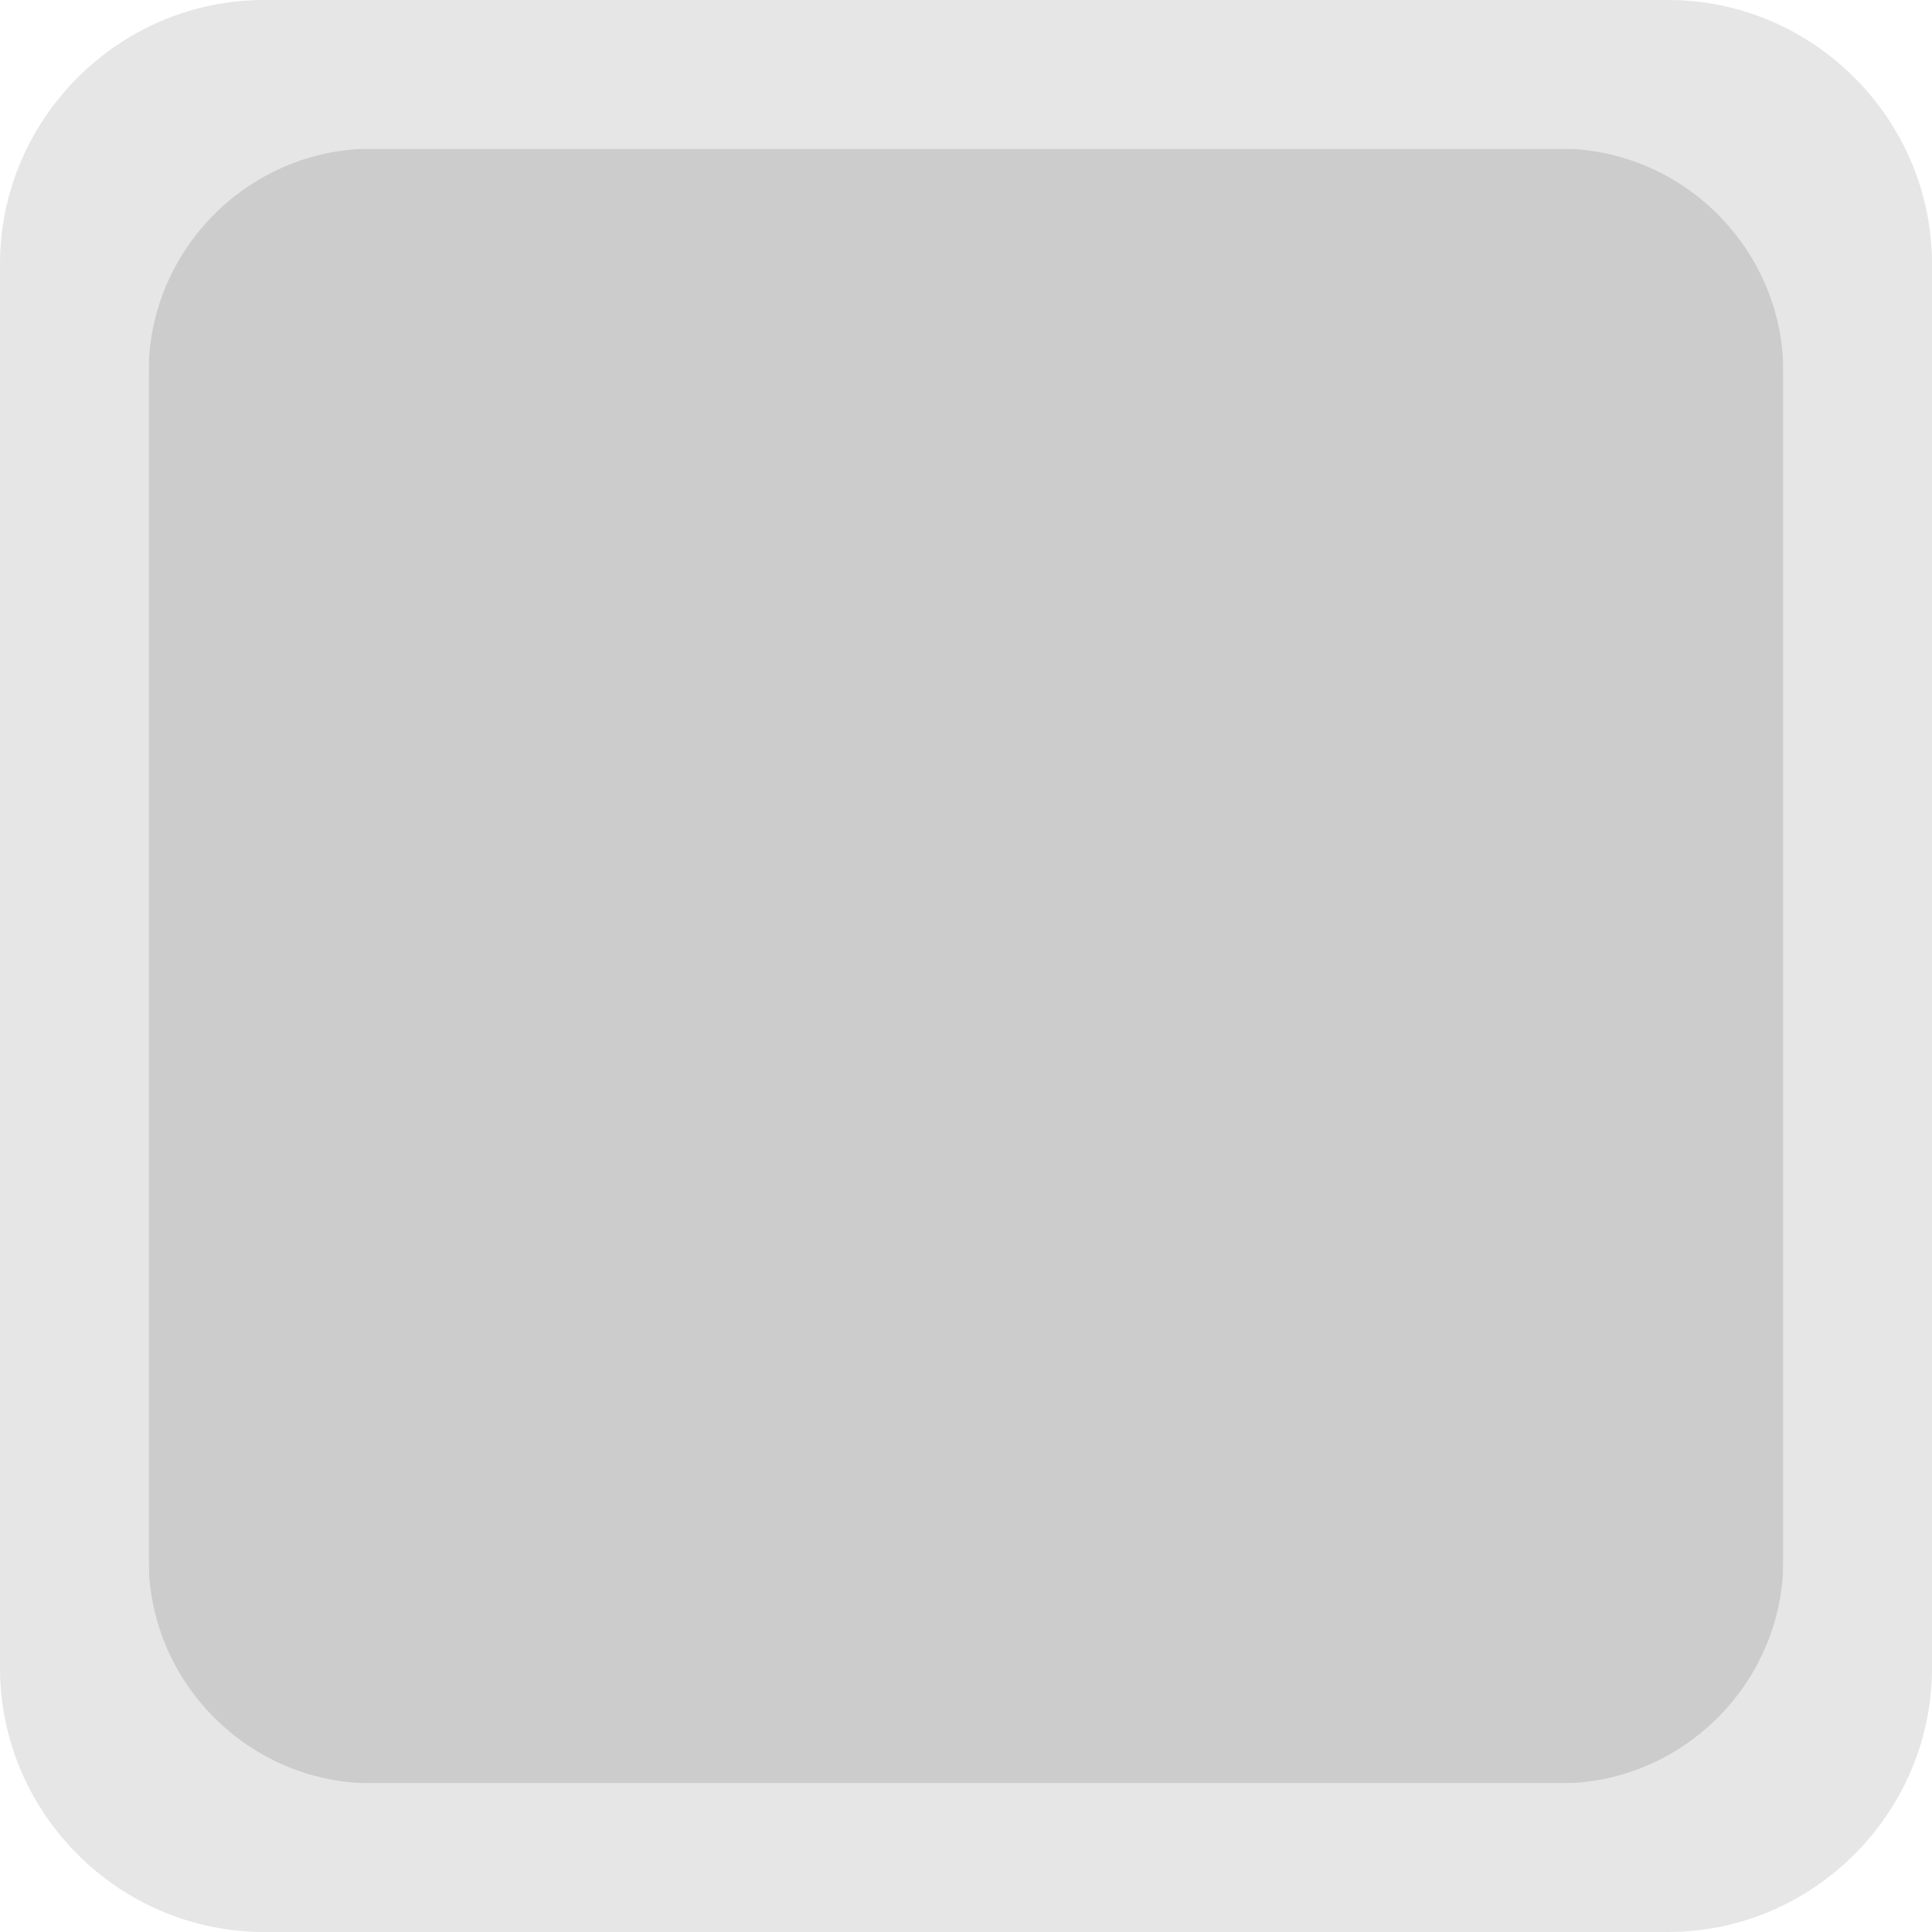
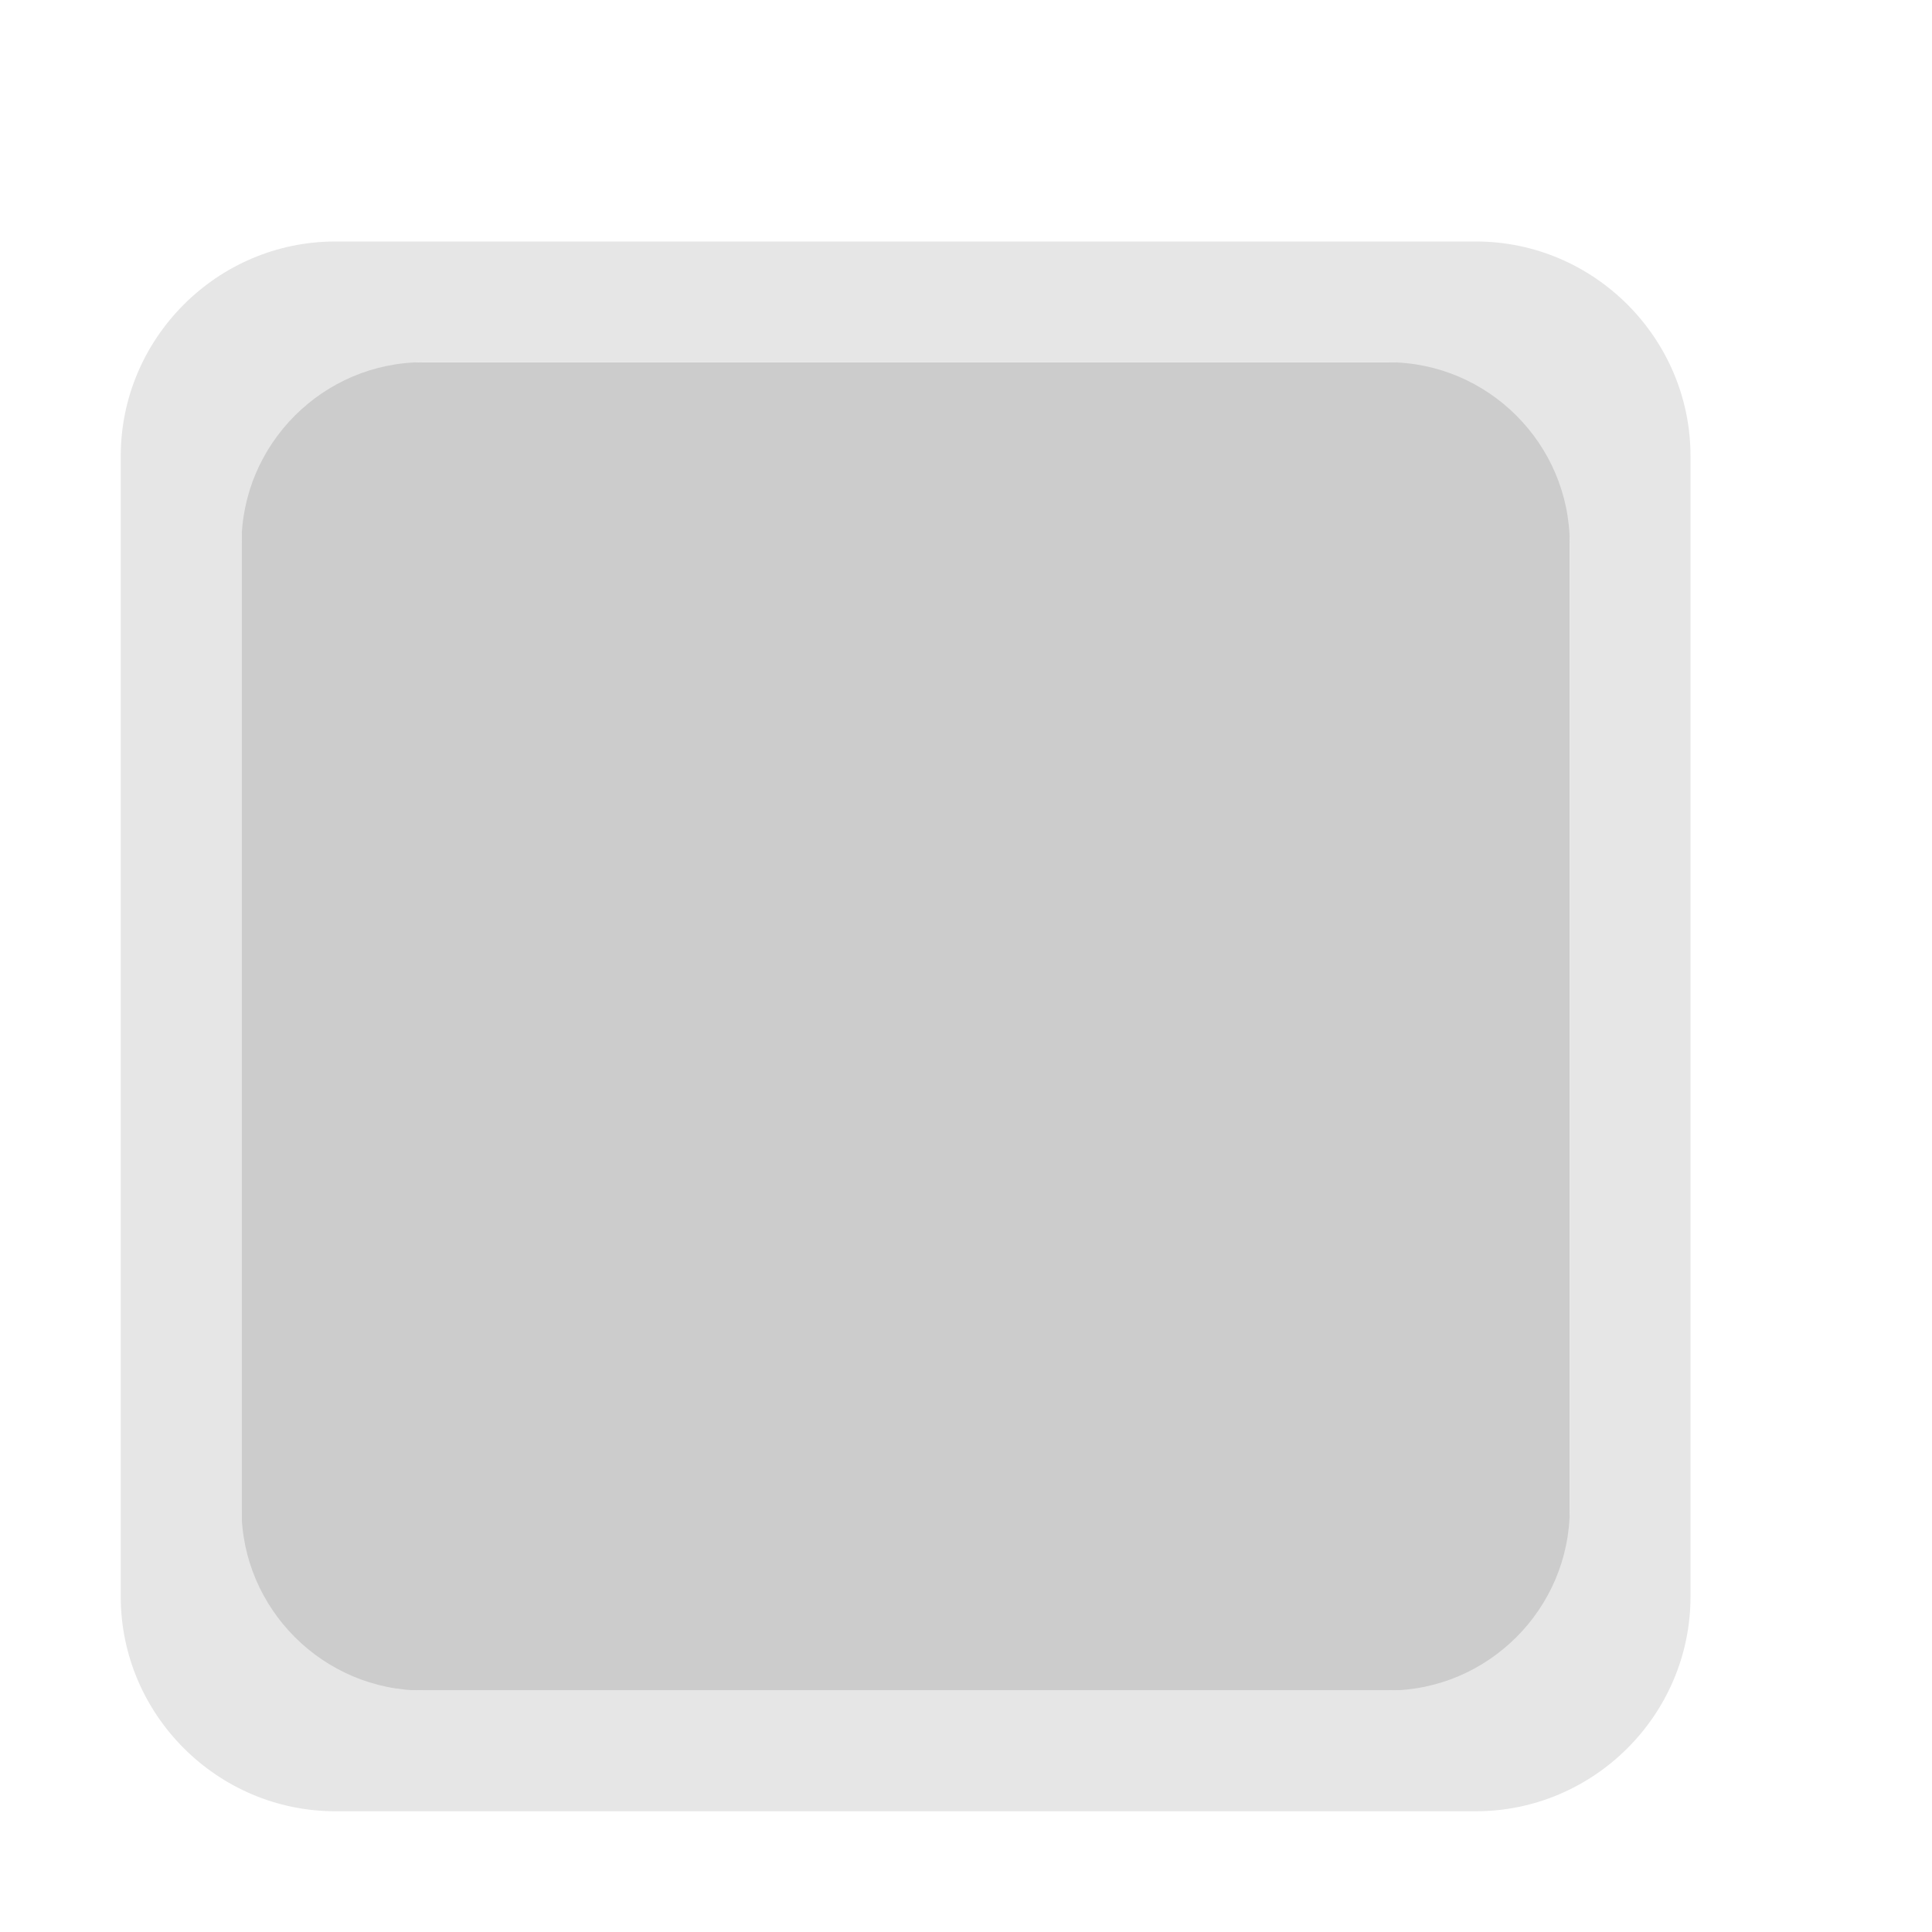
- <svg xmlns="http://www.w3.org/2000/svg" height="13" viewBox="0 0 13 13" width="13" version="1.1" id="svg4" style="fill:#000000">
+ <svg xmlns="http://www.w3.org/2000/svg" height="16" viewBox="0 0 16 16" width="16" version="1.1" id="svg4" style="fill:#000000">
  <defs id="defs8" />
-   <rect style="opacity:0.2;fill:#000000;fill-opacity:1;stroke:none;stroke-width:1.696;stroke-linejoin:round;stroke-miterlimit:4;stroke-dasharray:none;stroke-dashoffset:0;stroke-opacity:1;paint-order:stroke fill markers" id="rect812" width="11" height="11" x="1" y="1" rx="0" ry="0" />
-   <path style="fill:#e6e6e6;fill-opacity:1;stroke-width:0.889" d="M 1.777 0 C 0.8 0 0 0.8 0 1.777 L 0 11.223 C 0 12.2 0.8 13 1.777 13 L 11.223 13 C 12.2 13 13 12.2 13 11.223 L 13 1.777 C 13 0.8 12.2 0 11.223 0 L 1.777 0 z M 2.504 1 L 10.496 1 C 11.323 1 12 1.677 12 2.504 L 12 10.496 C 12 11.323 11.323 12 10.496 12 L 2.504 12 C 1.677 12 1 11.323 1 10.496 L 1 2.504 C 1 1.677 1.677 1 2.504 1 z " id="path2" />
+   <rect style="opacity:0.2;fill:#000000;fill-opacity:1;stroke:none;stroke-width:1.696;stroke-linejoin:round;stroke-miterlimit:4;stroke-dasharray:none;stroke-dashoffset:0;stroke-opacity:1;paint-order:stroke fill markers" id="rect812" width="11" height="11" x="2" y="3" rx="0" ry="0" />
+   <path style="fill:#e6e6e6;fill-opacity:1;stroke-width:0.889" d="M 2.777,2 C 1.8,2 1,2.8 1,3.777 L 1,13.223 C 1,14.2 1.8,15 2.777,15 l 9.445,0 C 13.2,15 14,14.2 14,13.223 L 14,3.777 C 14,2.8 13.2,2 12.223,2 L 2.777,2 Z M 3.504,3 11.496,3 C 12.323,3 13,3.677 13,4.504 l 0,7.992 C 13,13.323 12.323,14 11.496,14 L 3.504,14 C 2.677,14 2,13.323 2,12.496 L 2,4.504 C 2,3.677 2.677,3 3.504,3 Z" id="path2" />
</svg>
